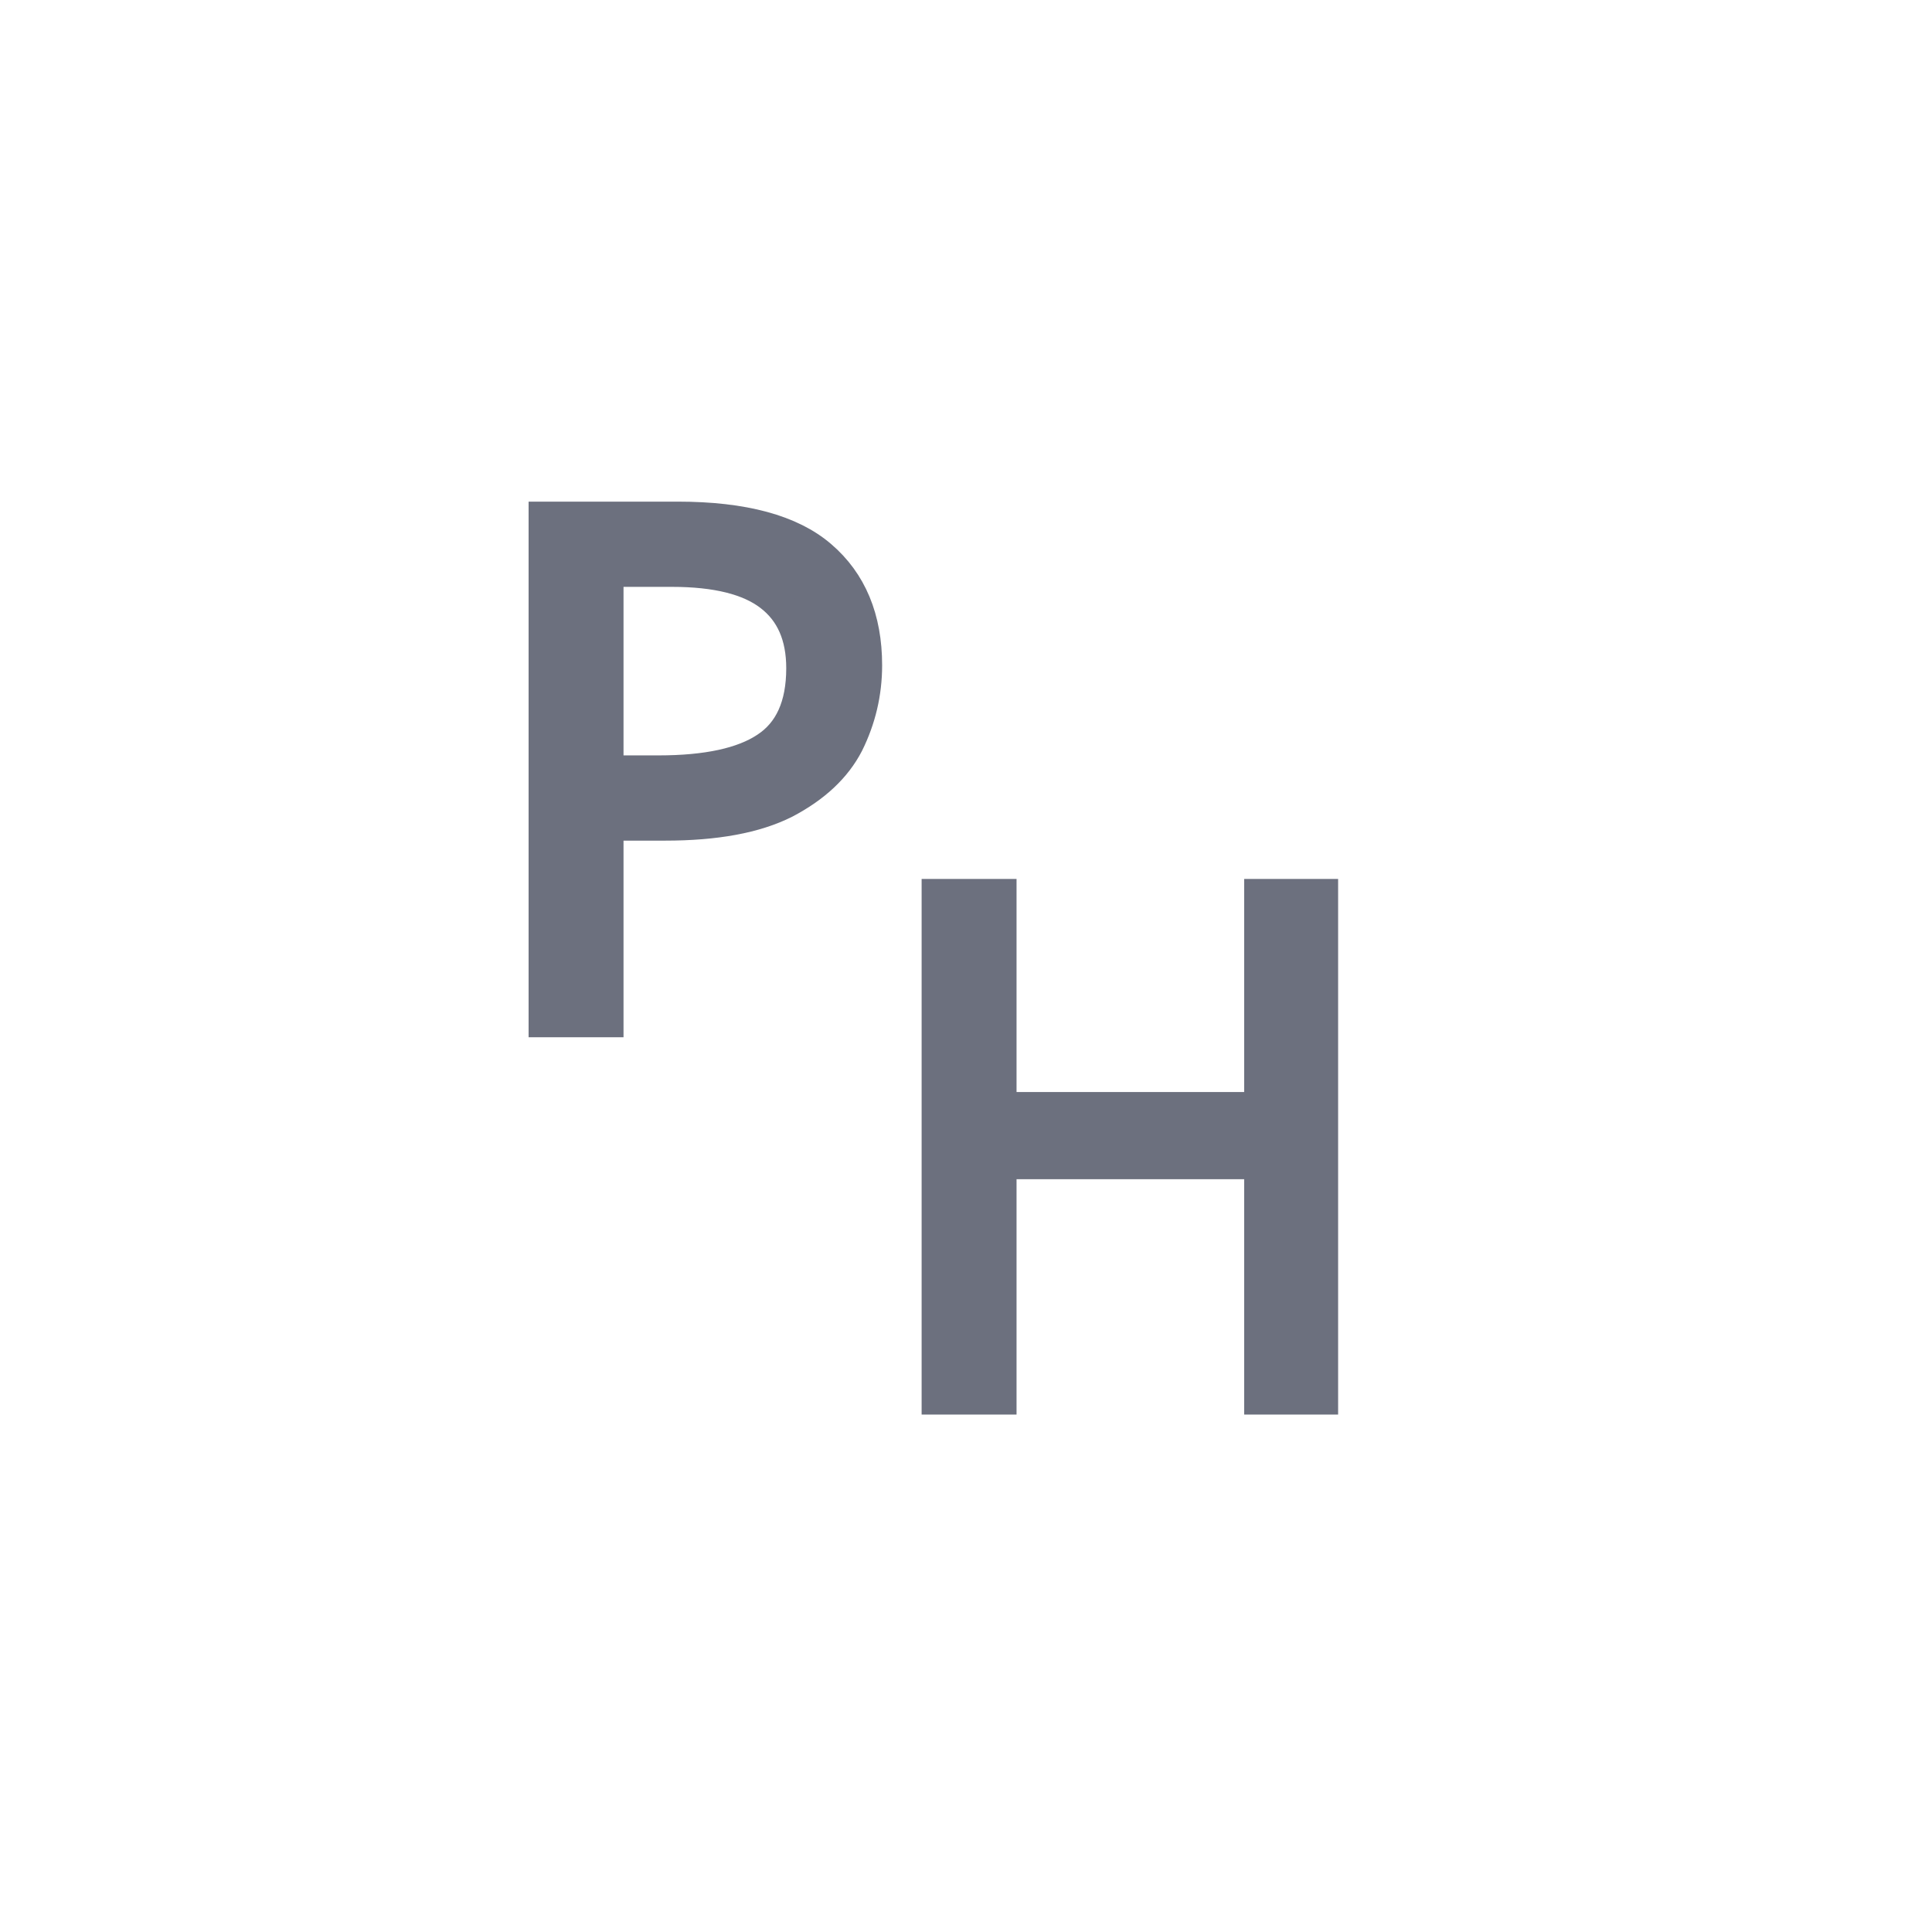
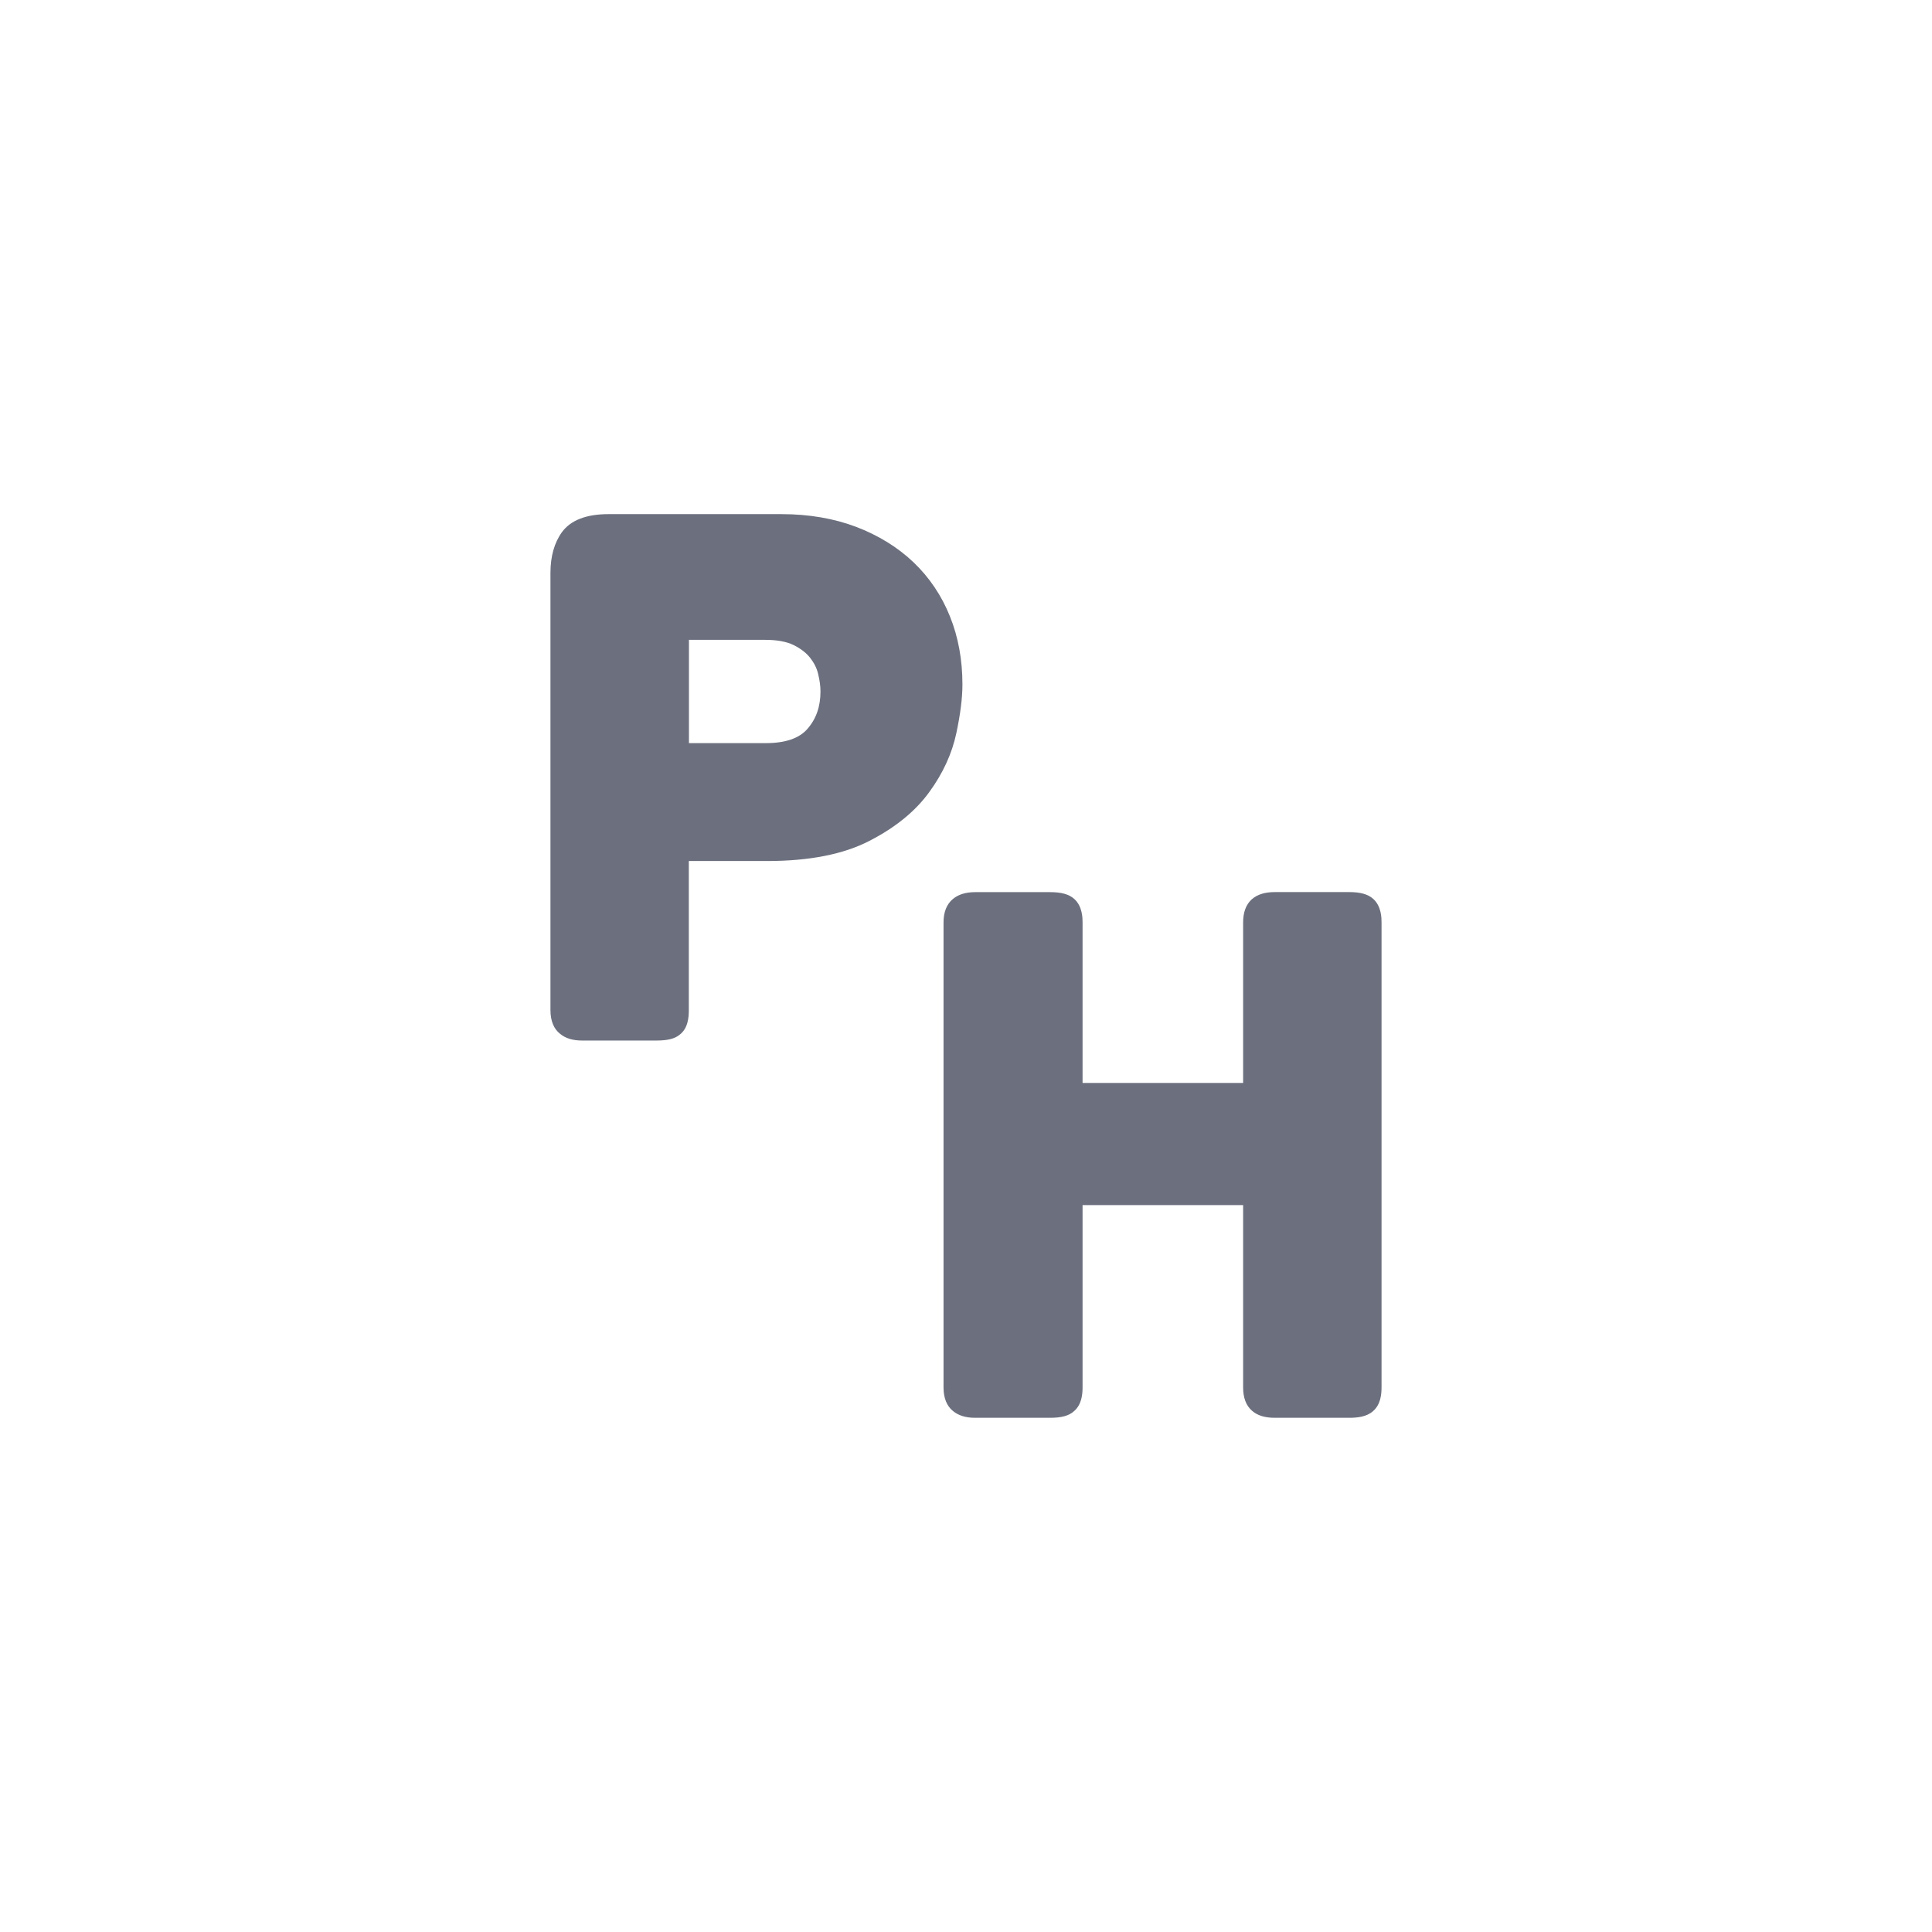
<svg xmlns="http://www.w3.org/2000/svg" version="1.1" id="Слой_1" x="0px" y="0px" width="31.167px" height="31.167px" viewBox="0 0 31.167 31.167" enable-background="new 0 0 31.167 31.167" xml:space="preserve">
+   <text transform="matrix(1 0 0 1 -37.791 21.2671)" font-family="'MyriadPro-Regular'" font-size="18.637">L</text>
  <g>
    <g>
-       <text transform="matrix(1 0 0 1 7.668 16.4829)" fill="#6C707E" stroke="#6C707E" stroke-width="0.5" stroke-miterlimit="10" font-family="'PFBeauSansPro-Bold'" font-size="11.4">P</text>
-     </g>
-     <g>
-       <text transform="matrix(1 0 0 1 14.0083 22.5698)" fill="#6C707E" stroke="#6C707E" stroke-width="0.5" stroke-miterlimit="10" font-family="'PFBeauSansPro-Bold'" font-size="11.4">H</text>
+       <path fill="#6C707E" d="M15.526,11.041c0-0.395-0.067-0.764-0.201-1.096c-0.134-0.336-0.333-0.631-0.59-0.876    c-0.255-0.242-0.567-0.434-0.927-0.571c-0.358-0.135-0.762-0.204-1.2-0.204H9.815c-0.356,0-0.609,0.098-0.75,0.291    C8.943,8.754,8.88,8.975,8.88,9.24v7.056c0,0.171,0.053,0.3,0.152,0.379c0.089,0.075,0.207,0.111,0.36,0.111h1.197    c0.179,0,0.295-0.029,0.371-0.091c0.137-0.101,0.152-0.276,0.152-0.399v-2.406h1.266c0.677,0,1.231-0.109,1.647-0.325    c0.418-0.214,0.743-0.479,0.966-0.787c0.222-0.304,0.368-0.625,0.437-0.952C15.494,11.514,15.526,11.257,15.526,11.041z     M13.236,11.155c0,0.244-0.069,0.442-0.212,0.605c-0.132,0.151-0.356,0.228-0.667,0.228h-1.243v-1.666h1.231    c0.188,0,0.342,0.028,0.455,0.083c0.114,0.056,0.204,0.125,0.267,0.204c0.065,0.083,0.108,0.167,0.13,0.258    C13.223,10.972,13.236,11.069,13.236,11.155z" />
+       <path fill="#6C707E" d="M22.152,14.5c-0.085-0.075-0.205-0.109-0.389-0.109h-1.196c-0.162,0-0.283,0.037-0.375,0.118    c-0.092,0.084-0.138,0.209-0.138,0.372v2.589h-2.59v-2.589c0-0.064,0-0.261-0.135-0.38c-0.085-0.075-0.205-0.109-0.389-0.109    h-1.208c-0.149,0-0.27,0.036-0.358,0.109c-0.102,0.084-0.153,0.212-0.153,0.38v7.501c0,0.171,0.053,0.3,0.151,0.379    c0.09,0.075,0.207,0.111,0.36,0.111h1.208c0.186,0,0.307-0.034,0.386-0.107c0.123-0.105,0.138-0.27,0.138-0.383v-2.941h2.59v2.941    c0,0.165,0.047,0.291,0.14,0.373c0.087,0.079,0.209,0.117,0.373,0.117h1.196c0.125,0,0.282-0.013,0.386-0.107    c0.123-0.105,0.138-0.27,0.138-0.383v-7.501C22.287,14.816,22.287,14.62,22.152,14.5z" />
    </g>
  </g>
</svg>
